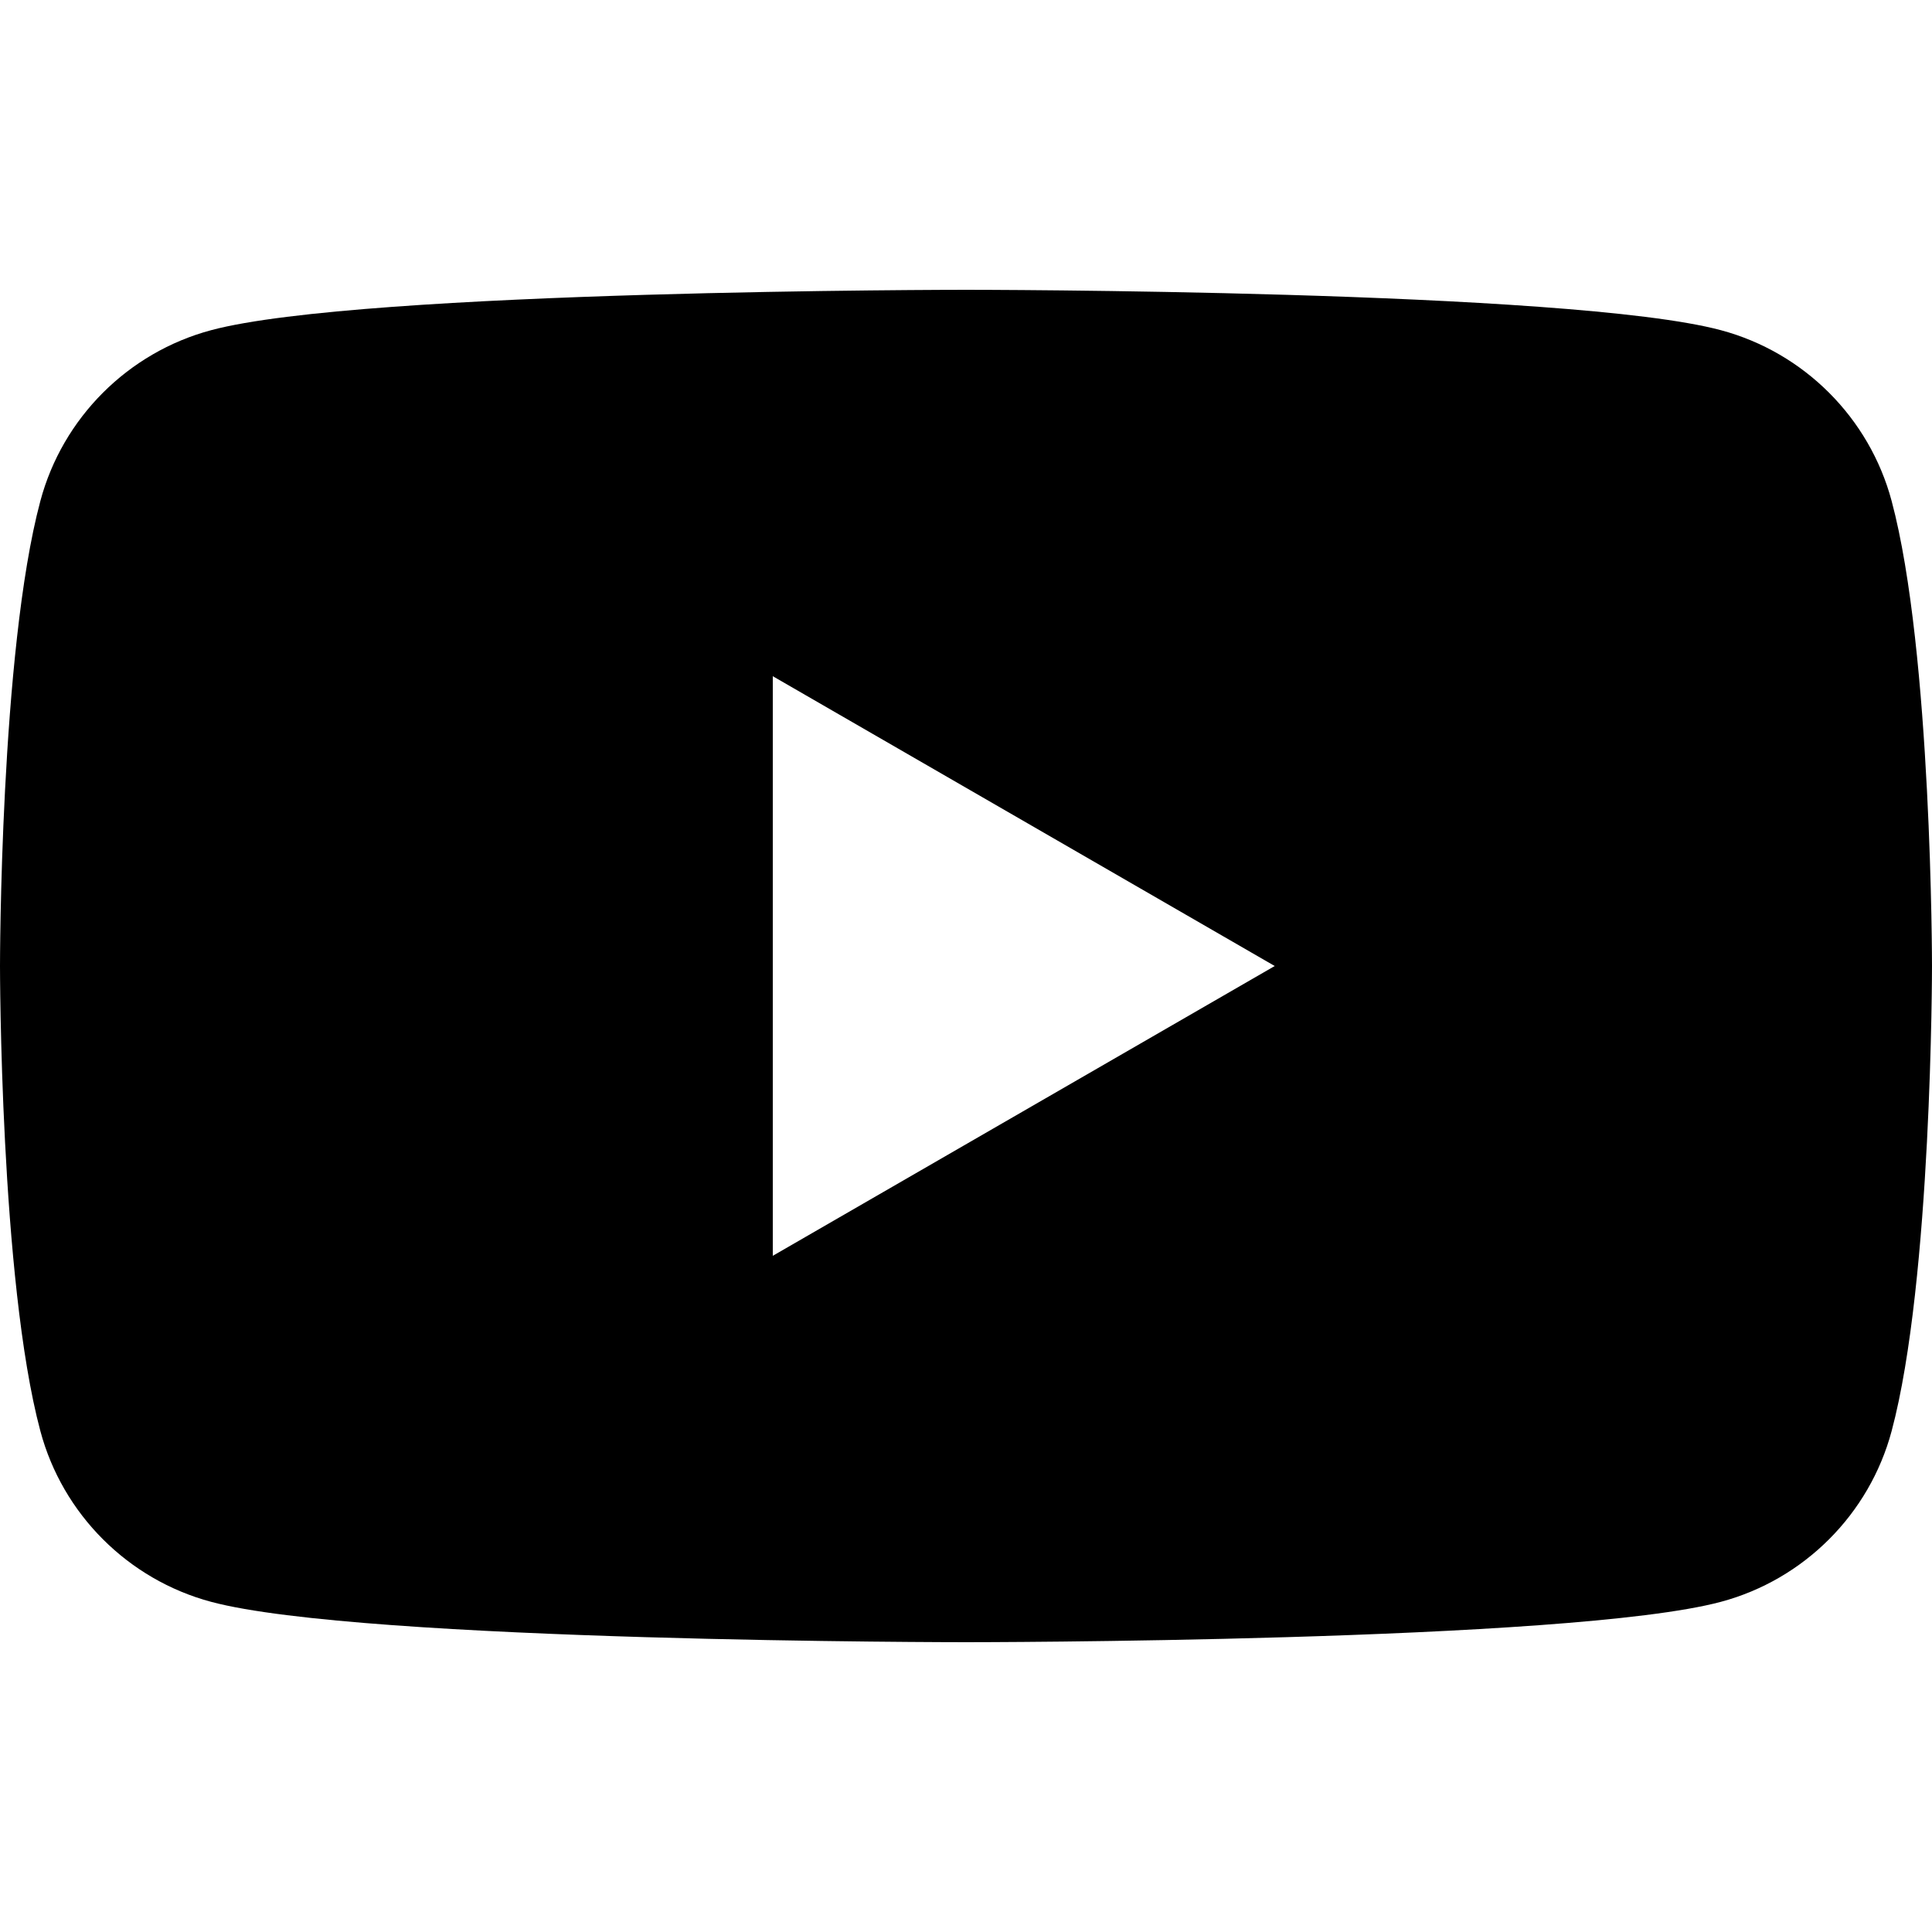
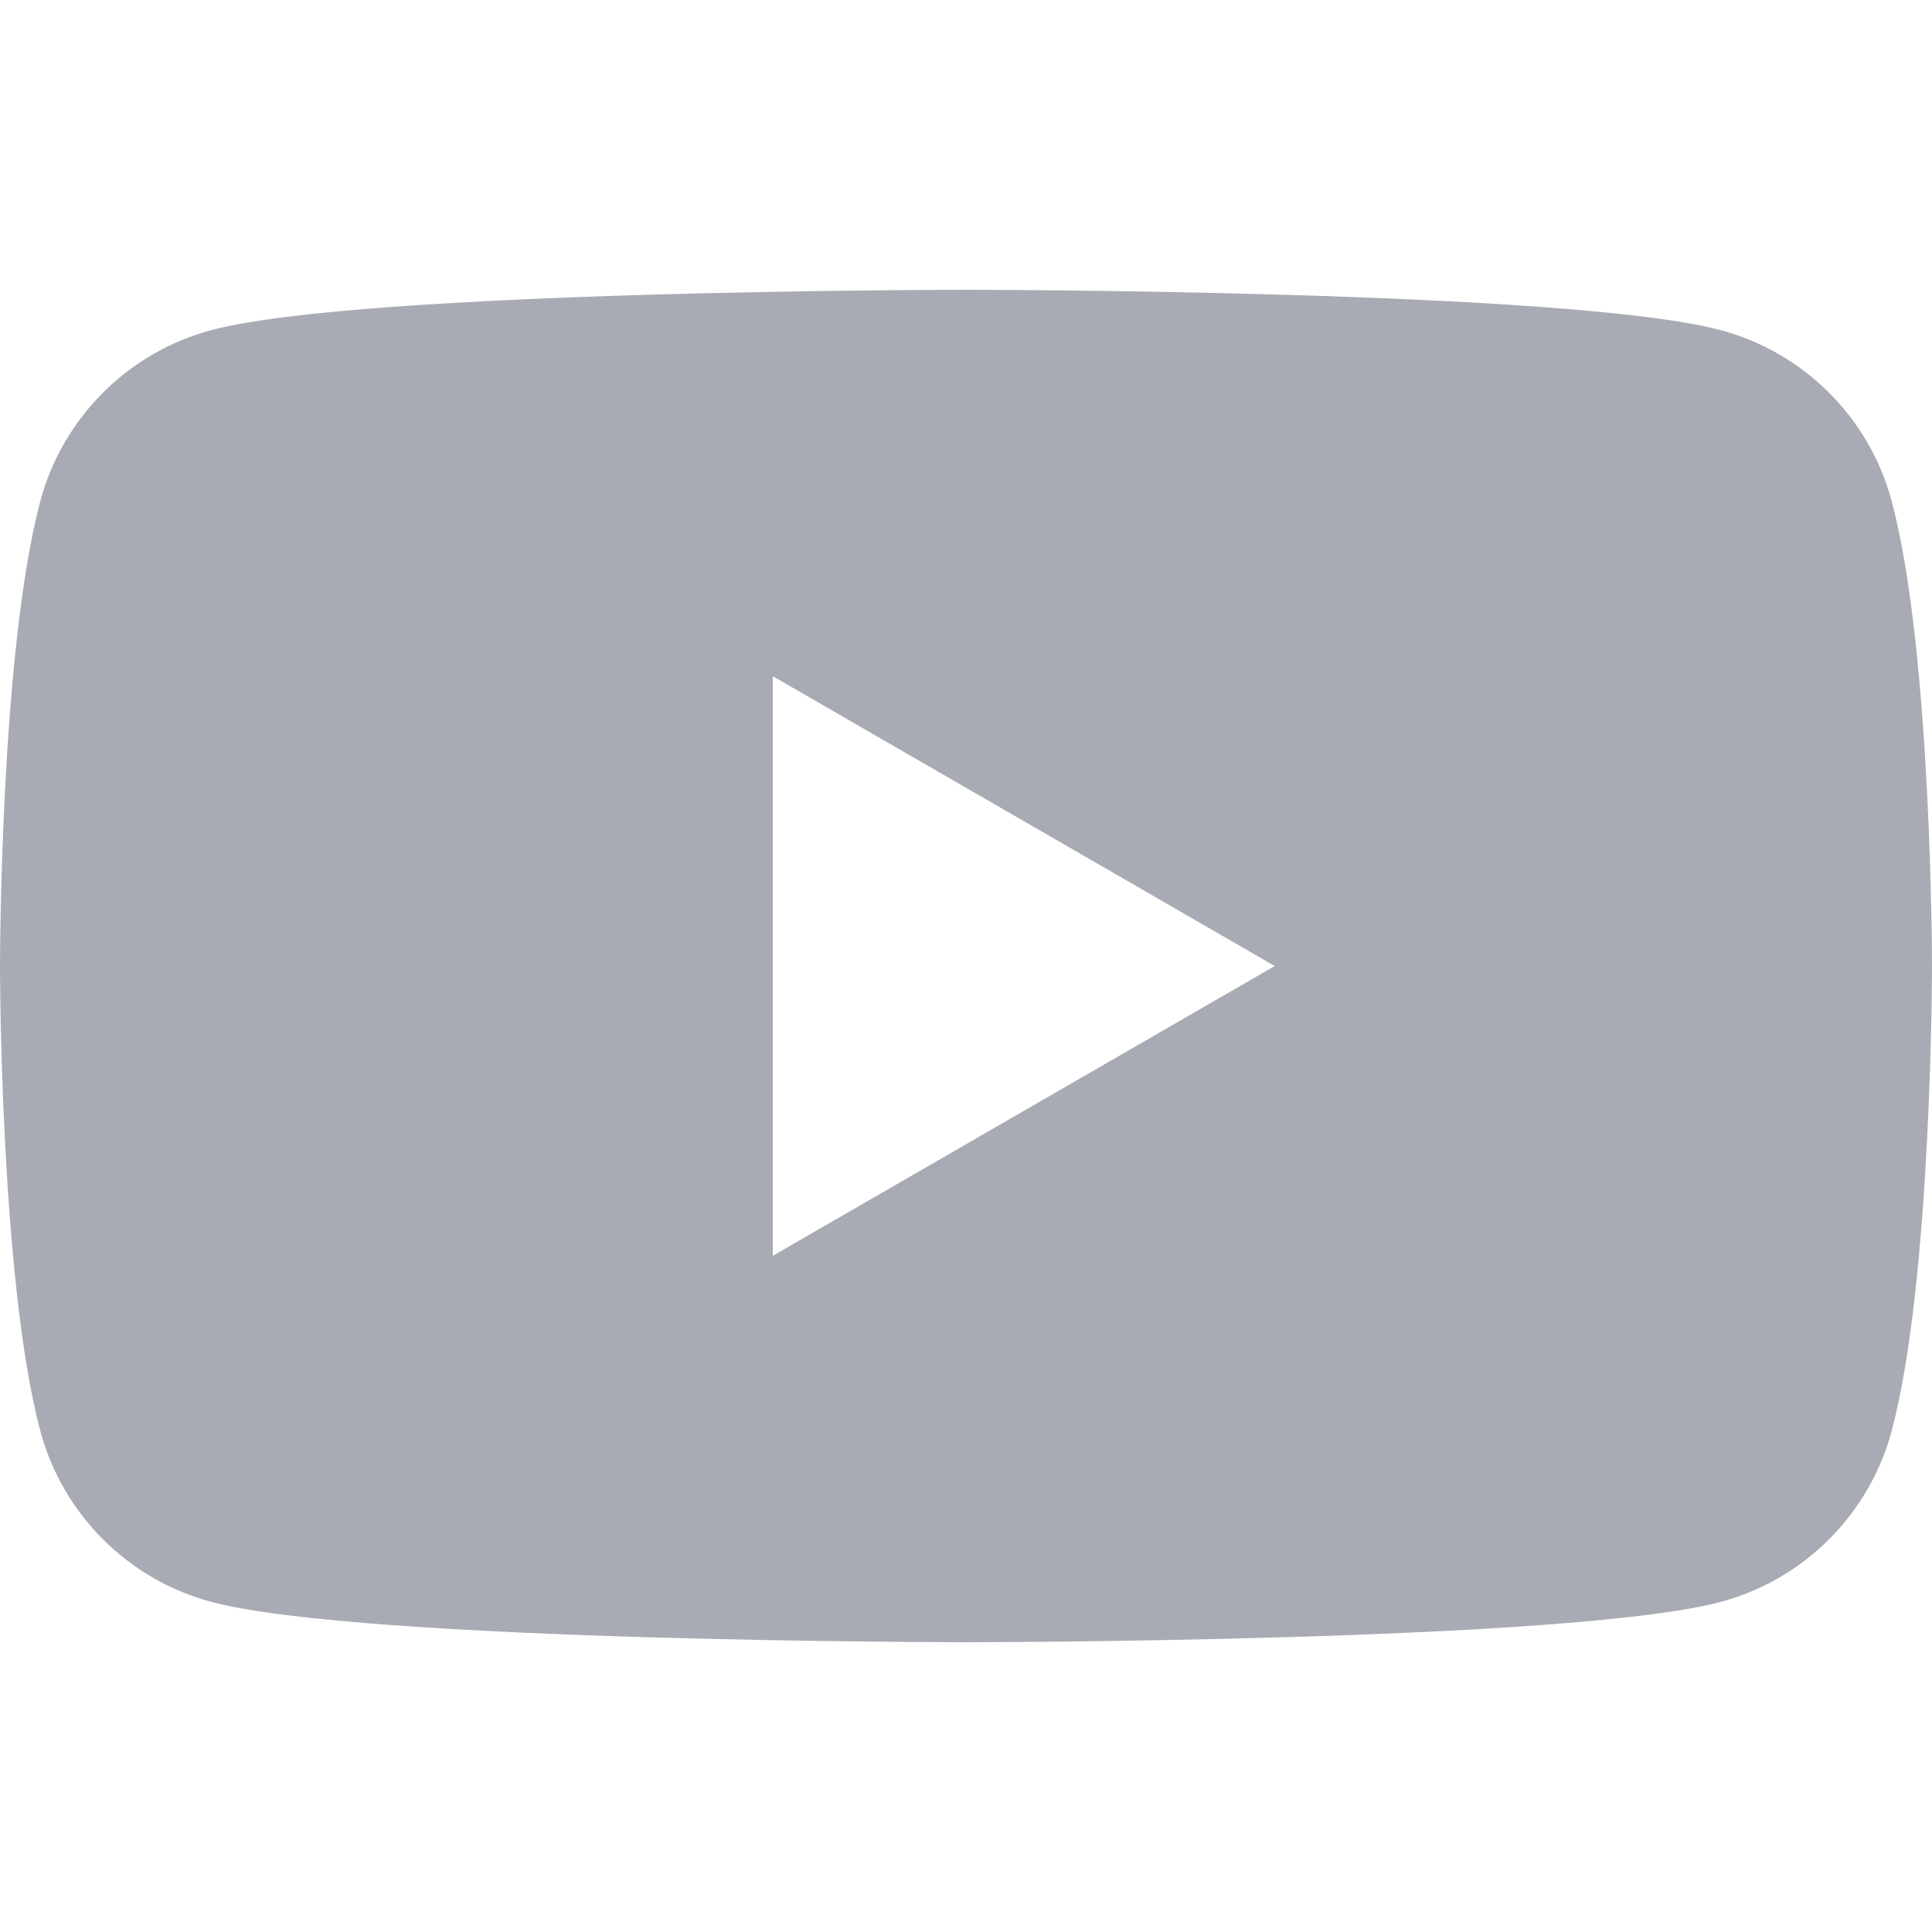
- <svg xmlns="http://www.w3.org/2000/svg" height="100%" style="fill-rule:evenodd;clip-rule:evenodd;stroke-linejoin:round;stroke-miterlimit:2;" version="1.1" viewBox="0 0 512 512" width="100%" xml:space="preserve">
+ <svg xmlns="http://www.w3.org/2000/svg" fill="#A8ABB3" height="100%" style="fill-rule:evenodd;clip-rule:evenodd;stroke-linejoin:round;stroke-miterlimit:2;" version="1.1" viewBox="0 0 512 512" width="100%" xml:space="preserve">
  <path d="M501.303,132.765c-5.887,-22.03 -23.235,-39.377 -45.265,-45.265c-39.932,-10.7 -200.038,-10.7 -200.038,-10.7c0,0 -160.107,0 -200.039,10.7c-22.026,5.888 -39.377,23.235 -45.264,45.265c-10.697,39.928 -10.697,123.238 -10.697,123.238c0,0 0,83.308 10.697,123.232c5.887,22.03 23.238,39.382 45.264,45.269c39.932,10.696 200.039,10.696 200.039,10.696c0,0 160.106,0 200.038,-10.696c22.03,-5.887 39.378,-23.239 45.265,-45.269c10.696,-39.924 10.696,-123.232 10.696,-123.232c0,0 0,-83.31 -10.696,-123.238Zm-296.506,200.039l0,-153.603l133.019,76.802l-133.019,76.801Z" style="fill-rule:nonzero;" />
</svg>
